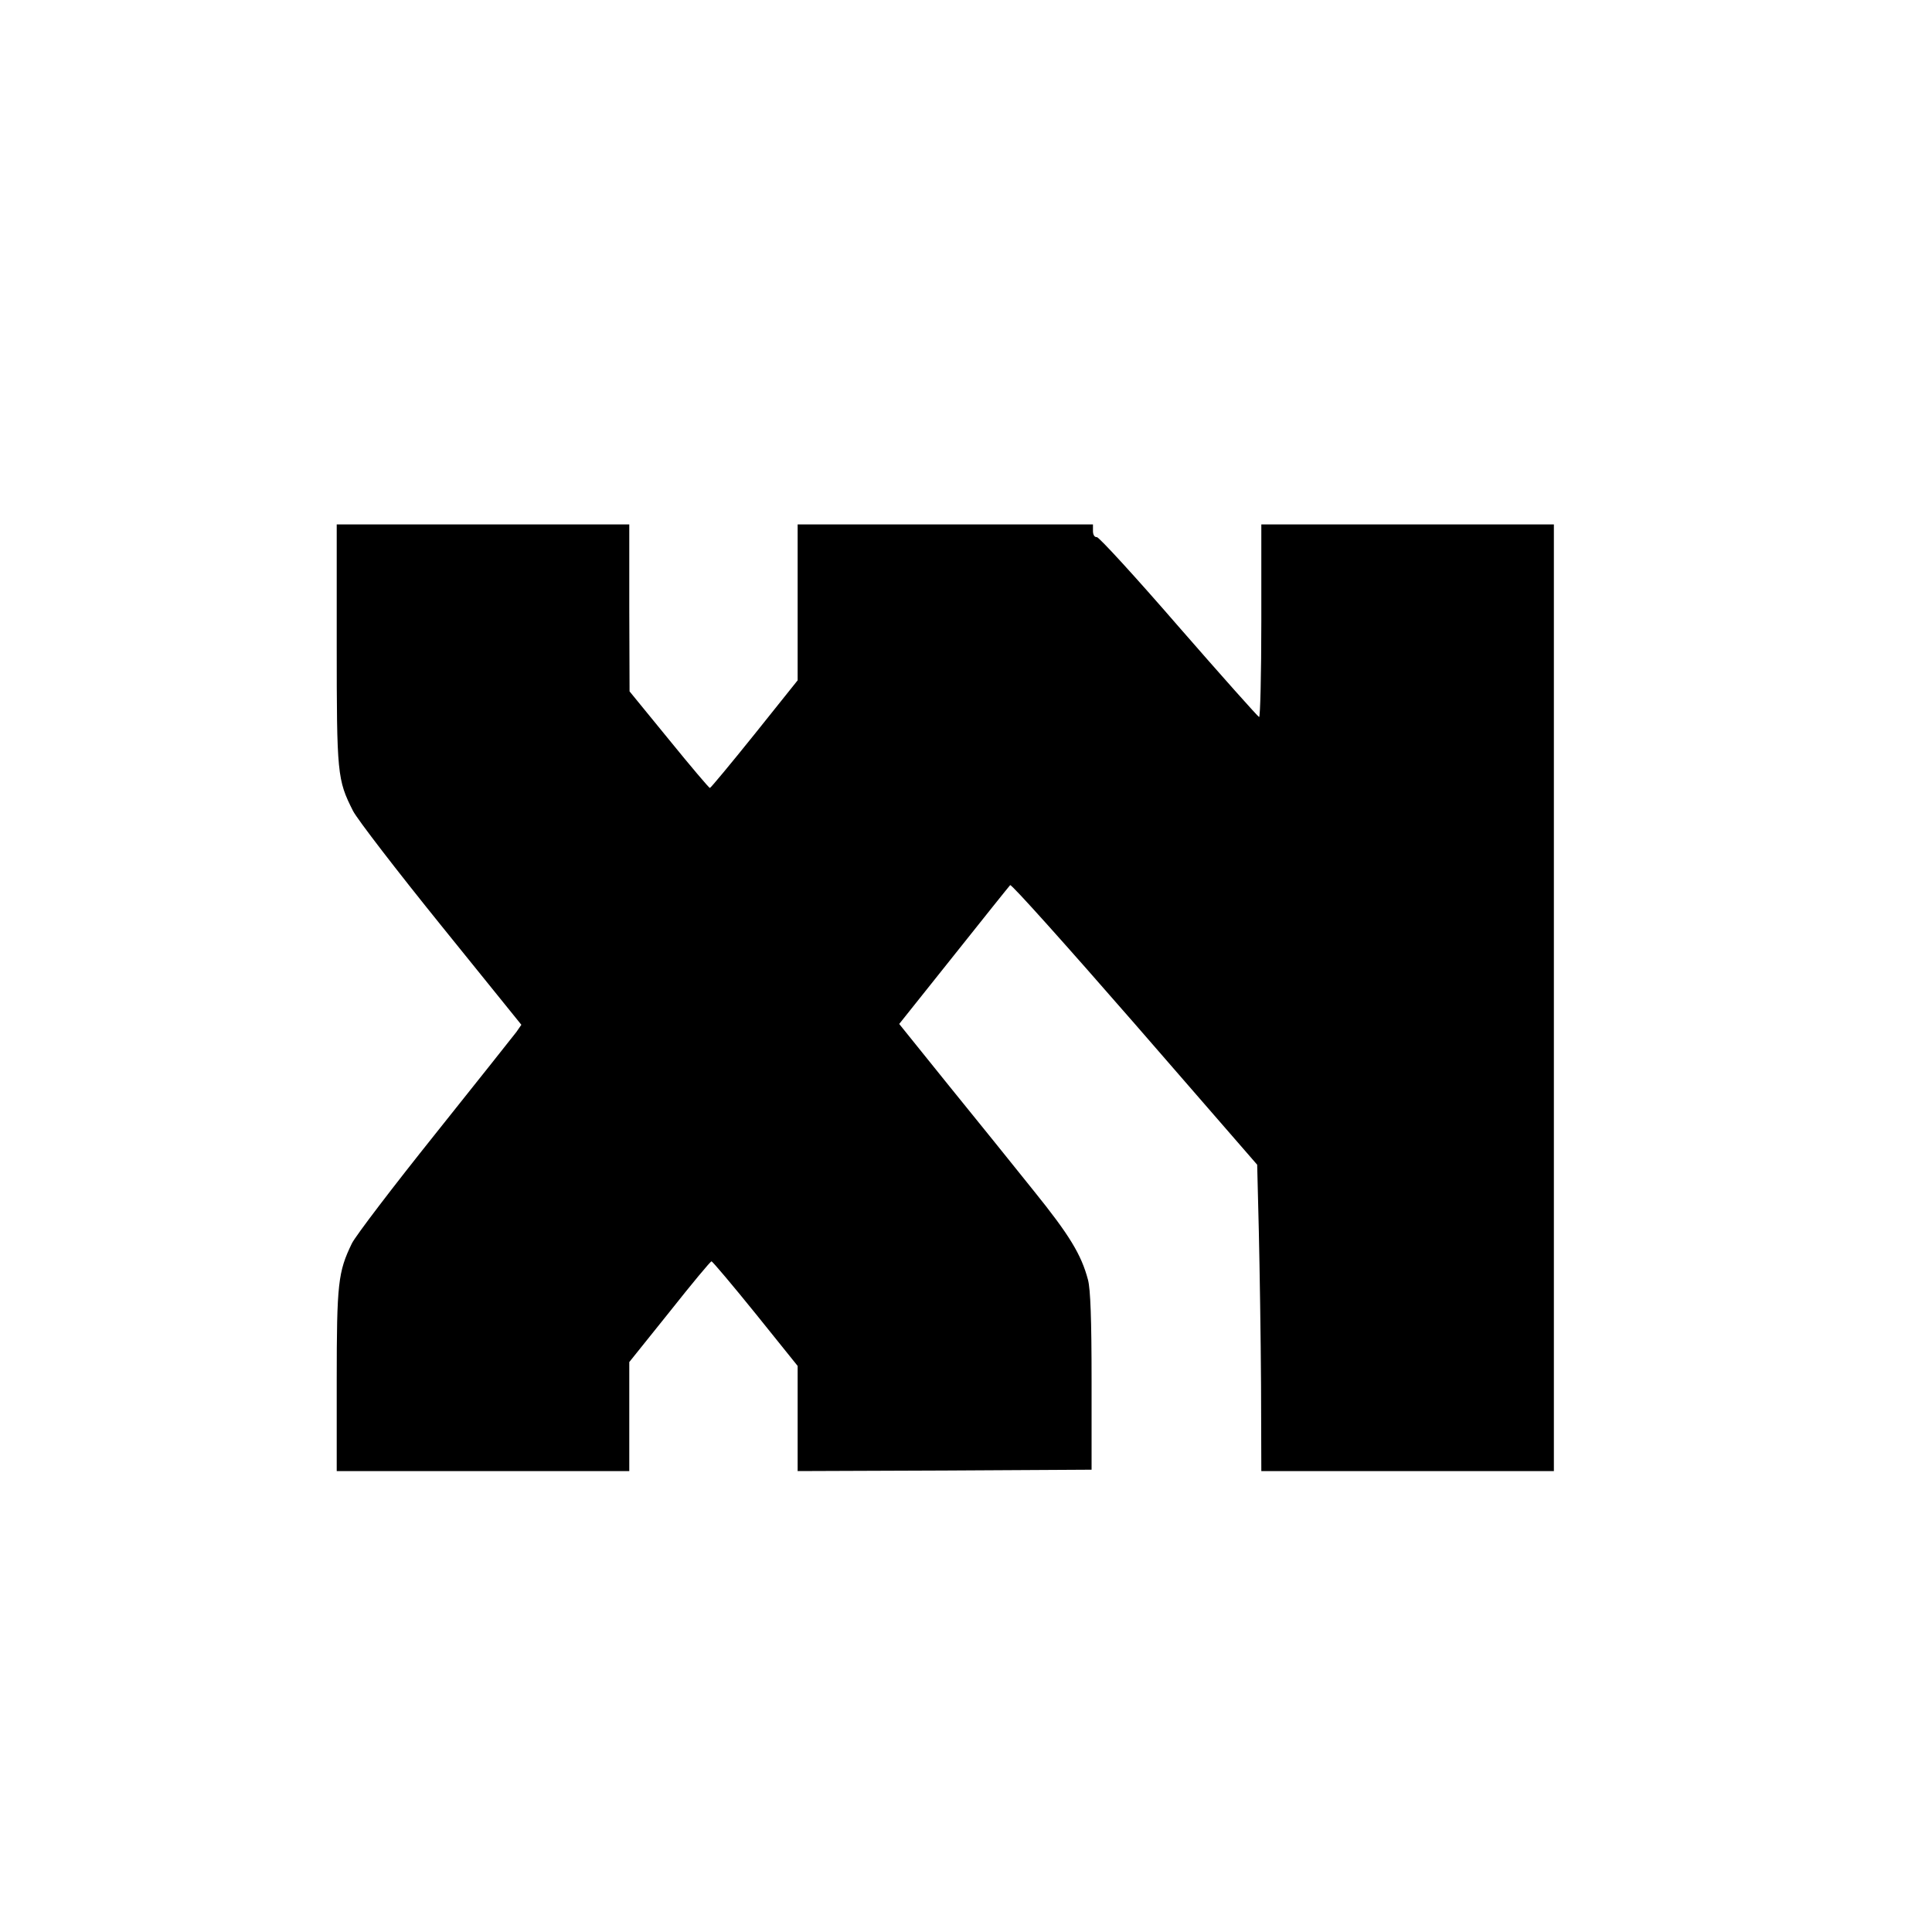
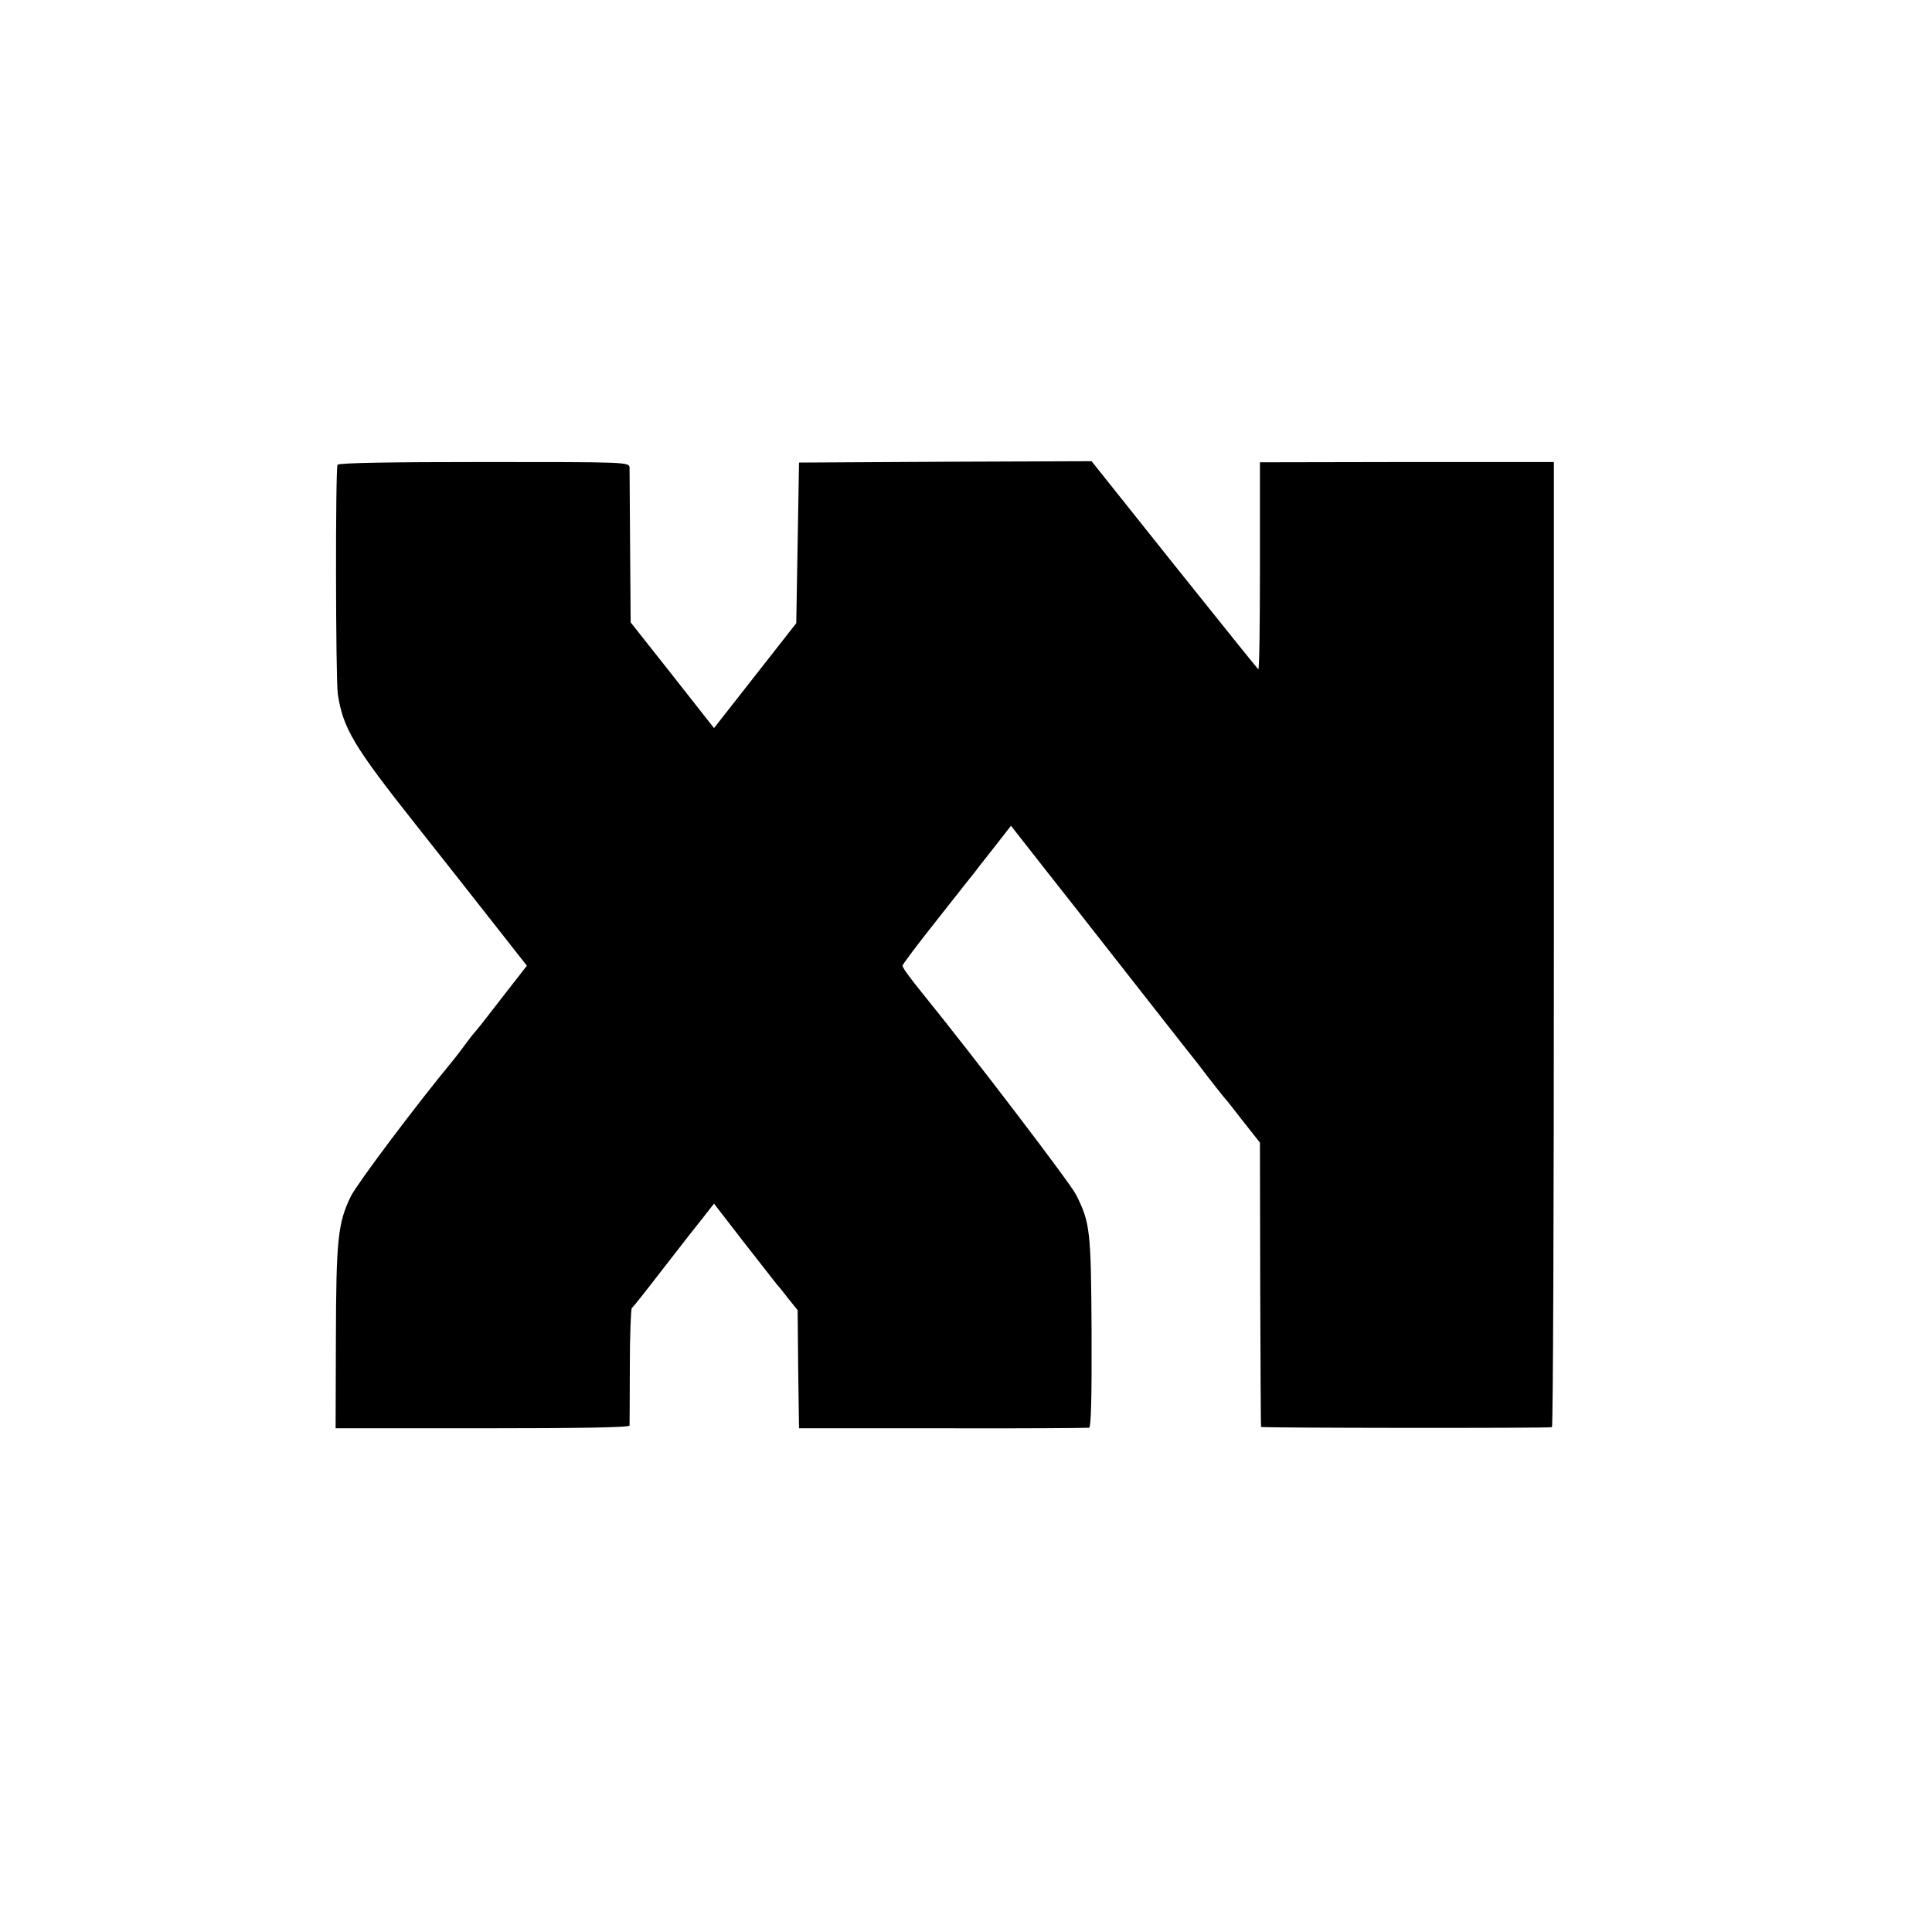
<svg xmlns="http://www.w3.org/2000/svg" version="1.0" width="700pt" height="700pt" viewBox="0 0 700 700" preserveAspectRatio="xMidYMid meet">
  <g transform="translate(0,700) scale(0.1,-0.1)" fill="#000000" stroke="none">
-     <path d="M1220 4667 c0 -473 2 -492 59 -605 16 -31 160 -218 320 -416 l290 -359 -18 -26 c-11 -14 -143 -181 -295 -371 -152 -190 -287 -367 -301 -395 -50 -103 -55 -144 -55 -497 l0 -328 530 0 530 0 0 198 0 197 146 182 c80 101 148 183 152 183 4 -1 76 -86 160 -190 l152 -189 0 -191 0 -190 533 2 532 3 0 320 c0 226 -4 334 -13 368 -24 91 -67 162 -197 323 -71 89 -210 261 -309 383 l-178 221 197 247 c109 137 201 252 205 256 4 5 207 -222 451 -502 l444 -511 6 -242 c3 -134 7 -384 8 -555 l1 -313 530 0 530 0 0 1715 0 1715 -530 0 -530 0 0 -351 c0 -193 -4 -349 -8 -347 -5 2 -136 149 -292 328 -155 179 -288 324 -296 324 -8 -1 -14 8 -14 22 l0 24 -535 0 -535 0 0 -282 0 -283 -156 -195 c-86 -107 -159 -195 -162 -195 -3 0 -70 79 -148 175 l-143 175 -1 303 0 302 -530 0 -530 0 0 -433z" />
+     <path d="M1223 5316 c-8 -12 -7 -778 1 -831 19 -124 57 -188 281 -471 77 -97 199 -252 272 -345 l132 -168 -92 -118 c-50 -65 -93 -120 -97 -123 -3 -3 -19 -23 -35 -45 -16 -22 -35 -47 -42 -55 -138 -167 -347 -446 -371 -493 -48 -97 -54 -158 -55 -517 l-1 -325 532 0 c348 0 532 3 533 10 0 6 1 102 1 215 0 113 4 207 7 210 4 3 54 66 111 140 58 74 110 142 117 150 7 8 25 32 41 52 l29 37 109 -141 c60 -77 114 -146 119 -152 6 -6 25 -30 42 -52 l33 -41 2 -214 3 -214 520 0 c286 -1 525 1 531 2 7 3 10 109 9 346 -2 368 -5 396 -56 498 -21 42 -371 501 -556 729 -47 58 -73 94 -73 101 0 5 56 79 125 166 69 87 128 163 133 168 4 6 36 47 71 91 l64 82 135 -172 c74 -94 145 -184 158 -201 259 -330 347 -443 357 -455 7 -8 35 -44 62 -80 28 -36 55 -70 60 -76 6 -6 37 -45 70 -88 l60 -76 1 -513 c1 -281 2 -514 3 -517 1 -4 1027 -5 1054 -1 4 1 7 788 7 1749 l0 1748 -532 0 -533 -1 0 -377 c0 -207 -2 -375 -6 -373 -3 2 -140 173 -305 379 l-299 375 -530 -2 -530 -3 -5 -291 -5 -291 -149 -190 -149 -190 -151 192 -151 191 -2 270 c-1 149 -2 279 -2 290 -1 21 -5 21 -527 21 -335 0 -527 -3 -531 -10z" />
  </g>
</svg>
